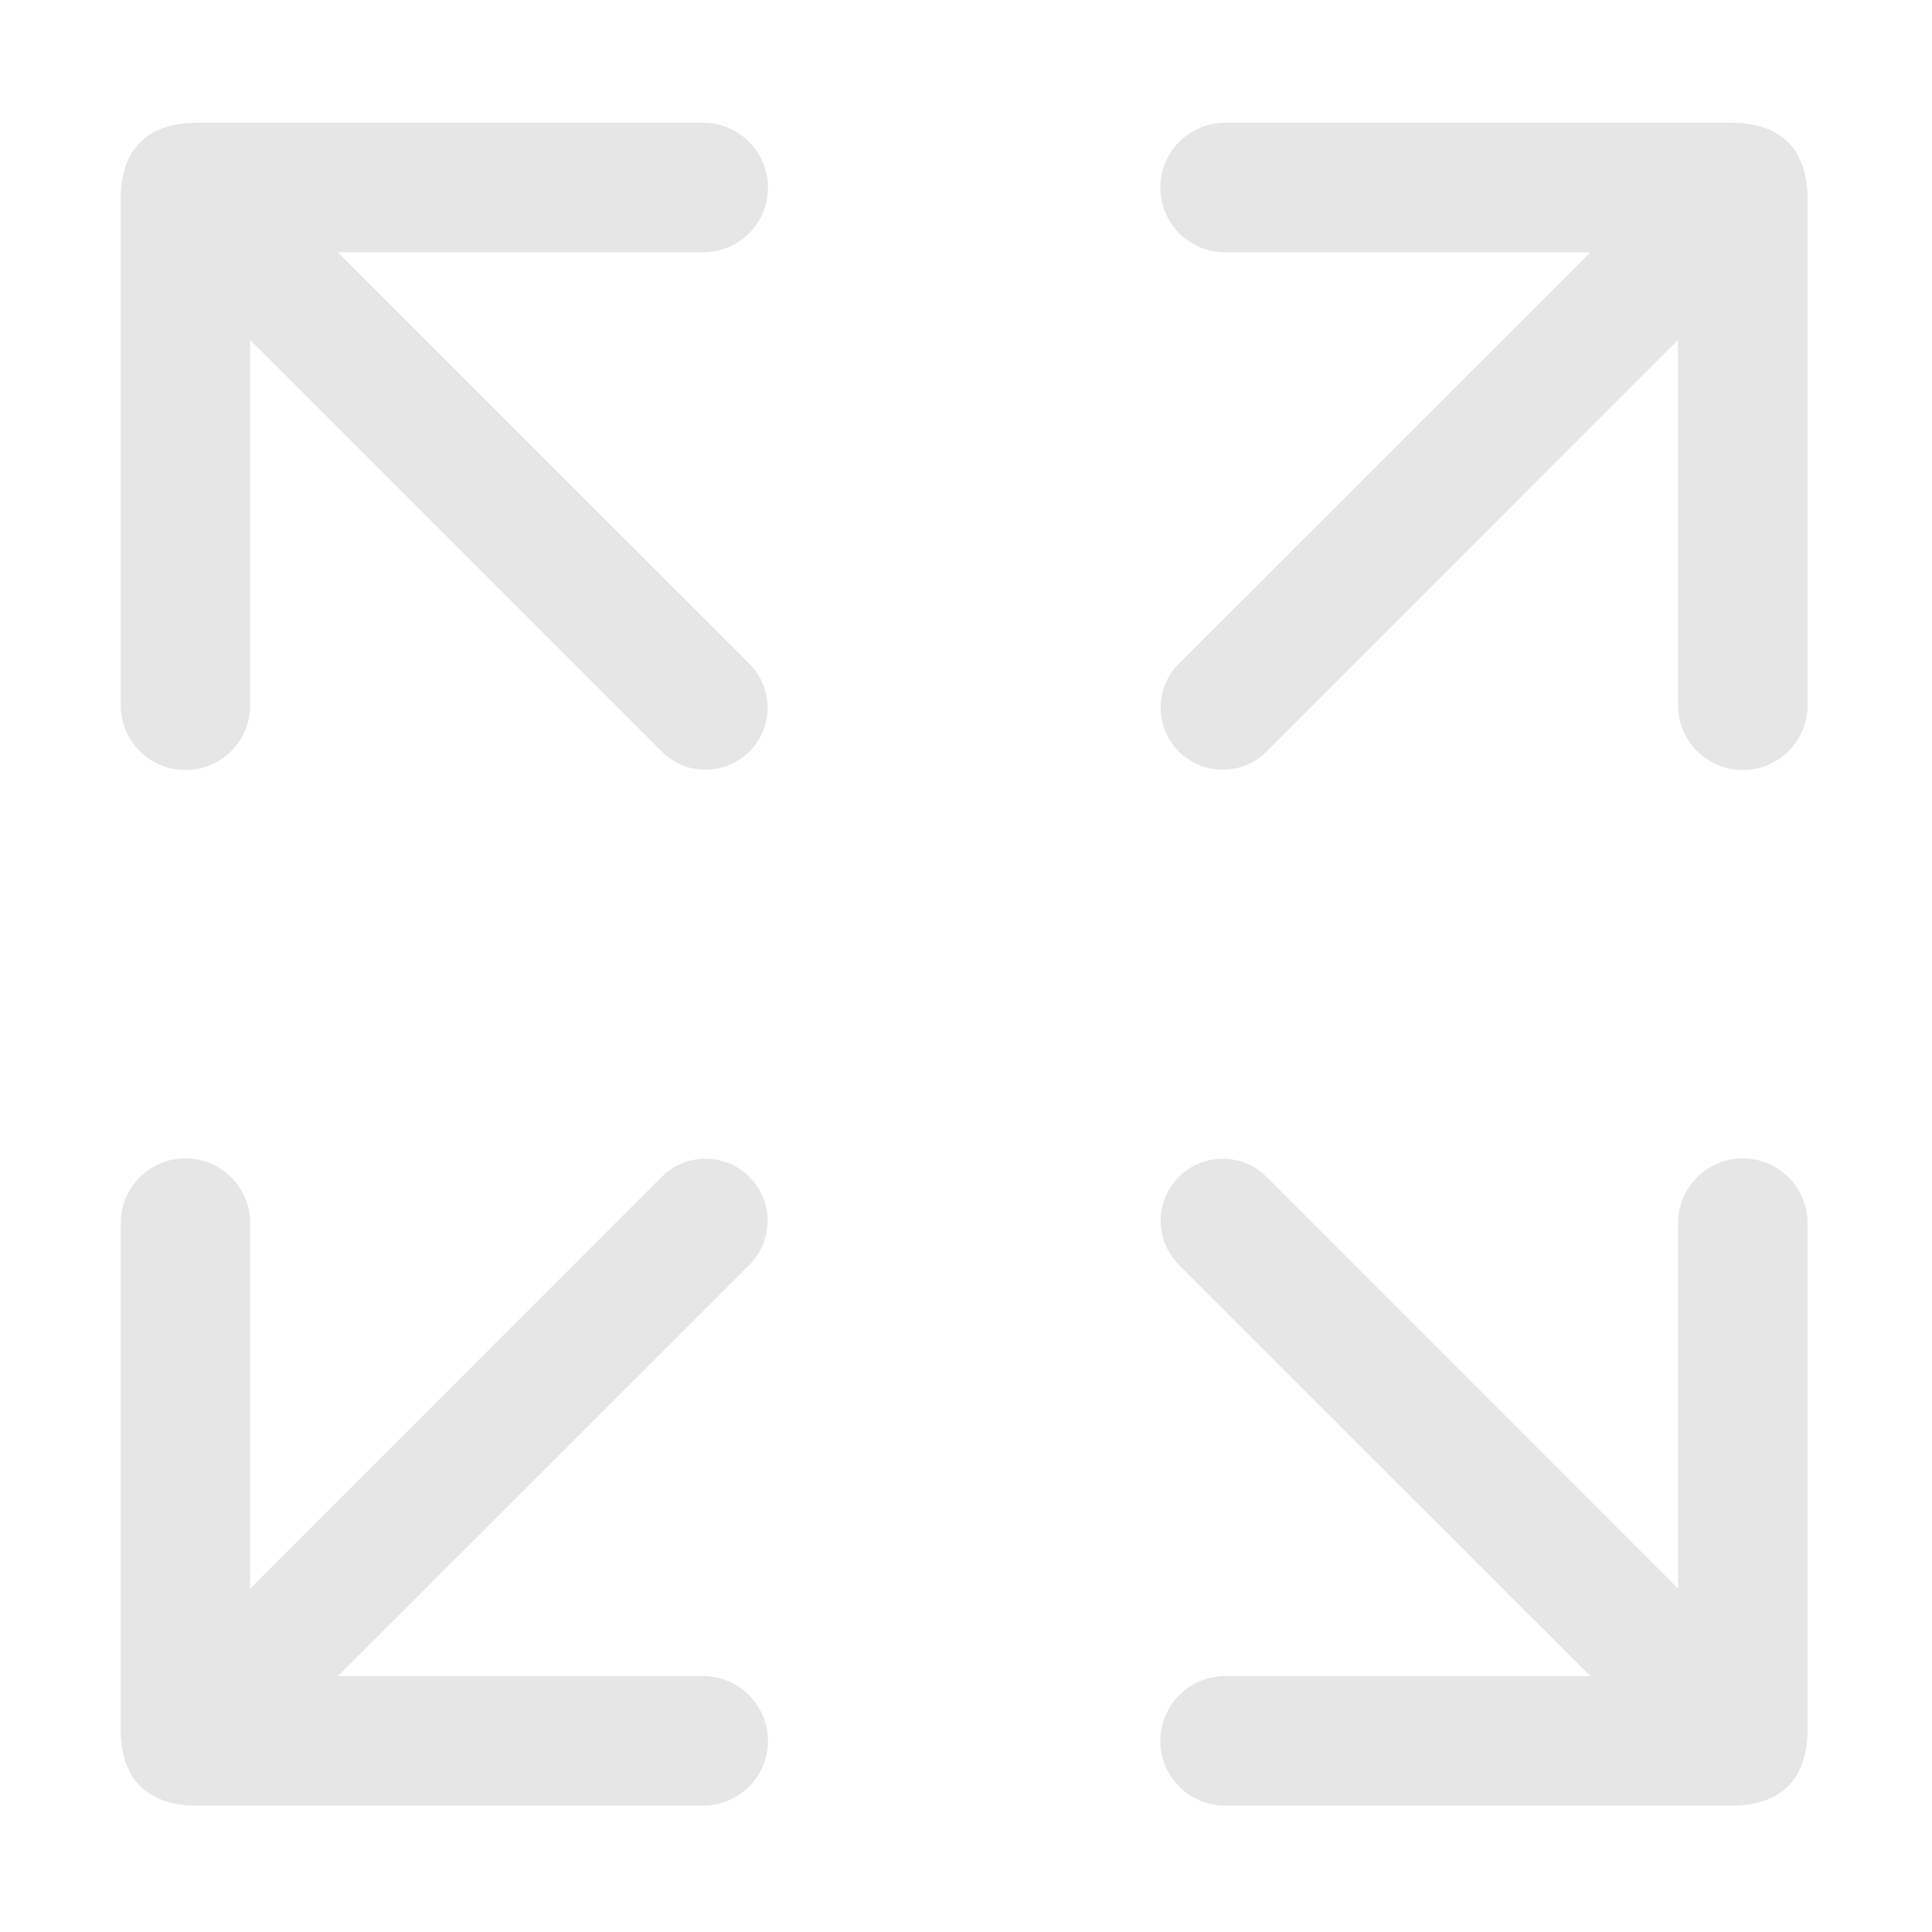
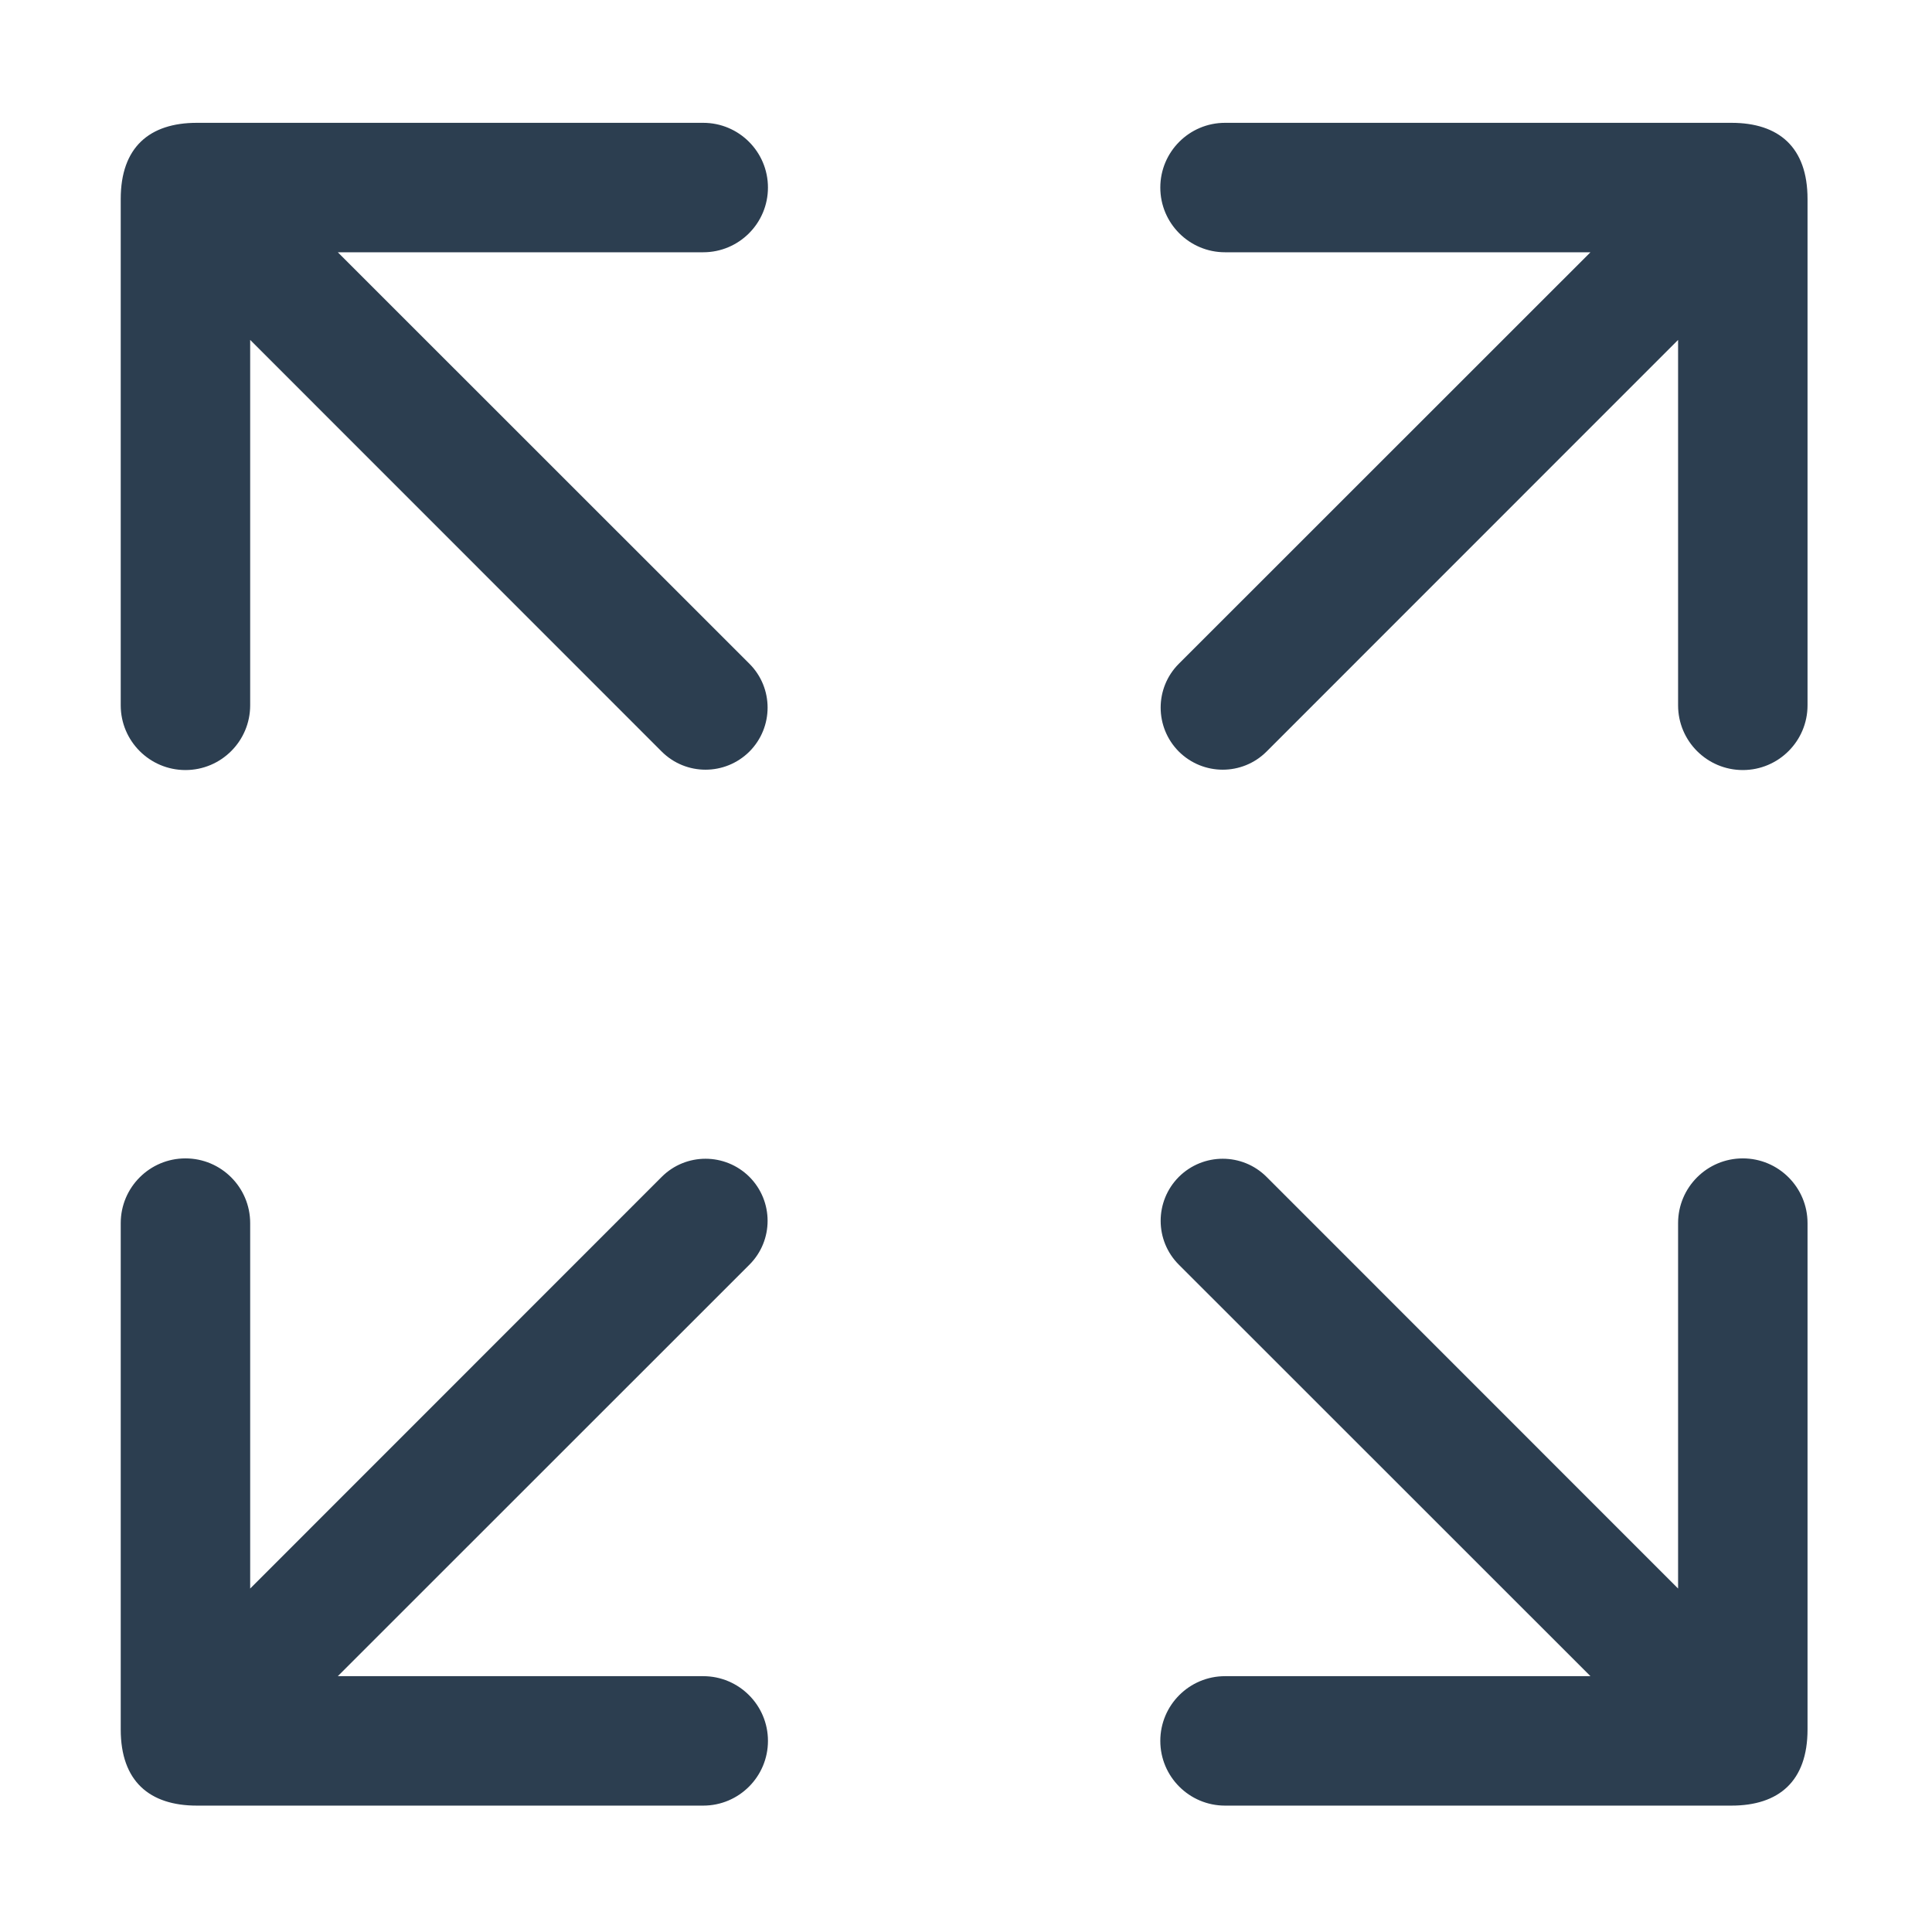
<svg xmlns="http://www.w3.org/2000/svg" t="1523765571855" class="icon" style="" viewBox="0 0 1024 1024" version="1.1" p-id="1927" width="16" height="16">
  <defs>
    <style type="text/css" />
  </defs>
-   <path d="M63.989 105.442l0 268.397c0 18.935 15.368 34.304 34.304 34.304 18.936 0 34.304-15.369 34.304-34.304L132.598 180.156l218.107 218.176c12.829 12.83 33.619 12.83 46.515 0 12.83-12.898 12.83-33.686 0-46.516l-218.176-218.107 193.683 0c18.935 0 34.304-15.369 34.304-34.304 0-18.935-15.369-34.304-34.304-34.304L104.331 65.1C79.289 65.1 63.989 77.999 63.989 105.442L63.989 105.442z" p-id="1928" fill="#e6e6e6" />
-   <path d="M917.689 65.1 649.291 65.1c-18.935 0-34.304 15.369-34.304 34.304 0 18.936 15.369 34.304 34.304 34.304l193.683 0-218.176 218.107c-12.83 12.829-12.83 33.619 0 46.516 12.898 12.83 33.686 12.83 46.515 0L889.421 180.156l0 193.683c0 18.935 15.369 34.304 34.304 34.304 18.936 0 34.304-15.369 34.304-34.304L958.029 105.442C958.029 77.999 942.8 65.1 917.689 65.1L917.689 65.1z" p-id="1929" fill="#e6e6e6" />
-   <path d="M104.331 957.013l268.398 0c18.935 0 34.304-15.368 34.304-34.304 0-18.936-15.369-34.304-34.304-34.304L179.046 888.405l218.176-218.107c12.83-12.829 12.83-33.619 0-46.515-12.898-12.83-33.686-12.83-46.515 0l-218.107 218.176L132.599 648.275c0-18.935-15.368-34.304-34.304-34.304-18.936 0-34.304 15.369-34.304 34.304l0 268.398C63.989 944.116 79.289 957.013 104.331 957.013L104.331 957.013z" p-id="1930" fill="#e6e6e6" />
-   <path d="M958.029 916.672 958.029 648.275c0-18.935-15.368-34.304-34.304-34.304-18.935 0-34.304 15.369-34.304 34.304l0 193.683L671.313 623.782c-12.829-12.83-33.619-12.83-46.515 0-12.83 12.898-12.83 33.686 0 46.515l218.176 218.107L649.291 888.405c-18.935 0-34.304 15.368-34.304 34.304 0 18.936 15.369 34.304 34.304 34.304l268.398 0C942.8 957.013 958.029 944.116 958.029 916.672L958.029 916.672z" p-id="1931" fill="#e6e6e6" />
+   <path d="M63.989 105.442l0 268.397c0 18.935 15.368 34.304 34.304 34.304 18.936 0 34.304-15.369 34.304-34.304L132.598 180.156l218.107 218.176c12.829 12.83 33.619 12.83 46.515 0 12.83-12.898 12.83-33.686 0-46.516l-218.176-218.107 193.683 0c18.935 0 34.304-15.369 34.304-34.304 0-18.935-15.369-34.304-34.304-34.304L104.331 65.1C79.289 65.1 63.989 77.999 63.989 105.442L63.989 105.442z" p-id="1928" fill="#2c3e50" />
+   <path d="M917.689 65.1 649.291 65.1c-18.935 0-34.304 15.369-34.304 34.304 0 18.936 15.369 34.304 34.304 34.304l193.683 0-218.176 218.107c-12.83 12.829-12.83 33.619 0 46.516 12.898 12.83 33.686 12.83 46.515 0L889.421 180.156l0 193.683c0 18.935 15.369 34.304 34.304 34.304 18.936 0 34.304-15.369 34.304-34.304L958.029 105.442C958.029 77.999 942.8 65.1 917.689 65.1L917.689 65.1z" p-id="1929" fill="#2c3e50" />
+   <path d="M104.331 957.013l268.398 0c18.935 0 34.304-15.368 34.304-34.304 0-18.936-15.369-34.304-34.304-34.304L179.046 888.405l218.176-218.107c12.83-12.829 12.83-33.619 0-46.515-12.898-12.83-33.686-12.83-46.515 0l-218.107 218.176L132.599 648.275c0-18.935-15.368-34.304-34.304-34.304-18.936 0-34.304 15.369-34.304 34.304l0 268.398C63.989 944.116 79.289 957.013 104.331 957.013L104.331 957.013z" p-id="1930" fill="#2c3e50" />
+   <path d="M958.029 916.672 958.029 648.275c0-18.935-15.368-34.304-34.304-34.304-18.935 0-34.304 15.369-34.304 34.304l0 193.683L671.313 623.782c-12.829-12.83-33.619-12.83-46.515 0-12.83 12.898-12.83 33.686 0 46.515l218.176 218.107L649.291 888.405c-18.935 0-34.304 15.368-34.304 34.304 0 18.936 15.369 34.304 34.304 34.304l268.398 0C942.8 957.013 958.029 944.116 958.029 916.672L958.029 916.672z" p-id="1931" fill="#2c3e50" />
</svg>
